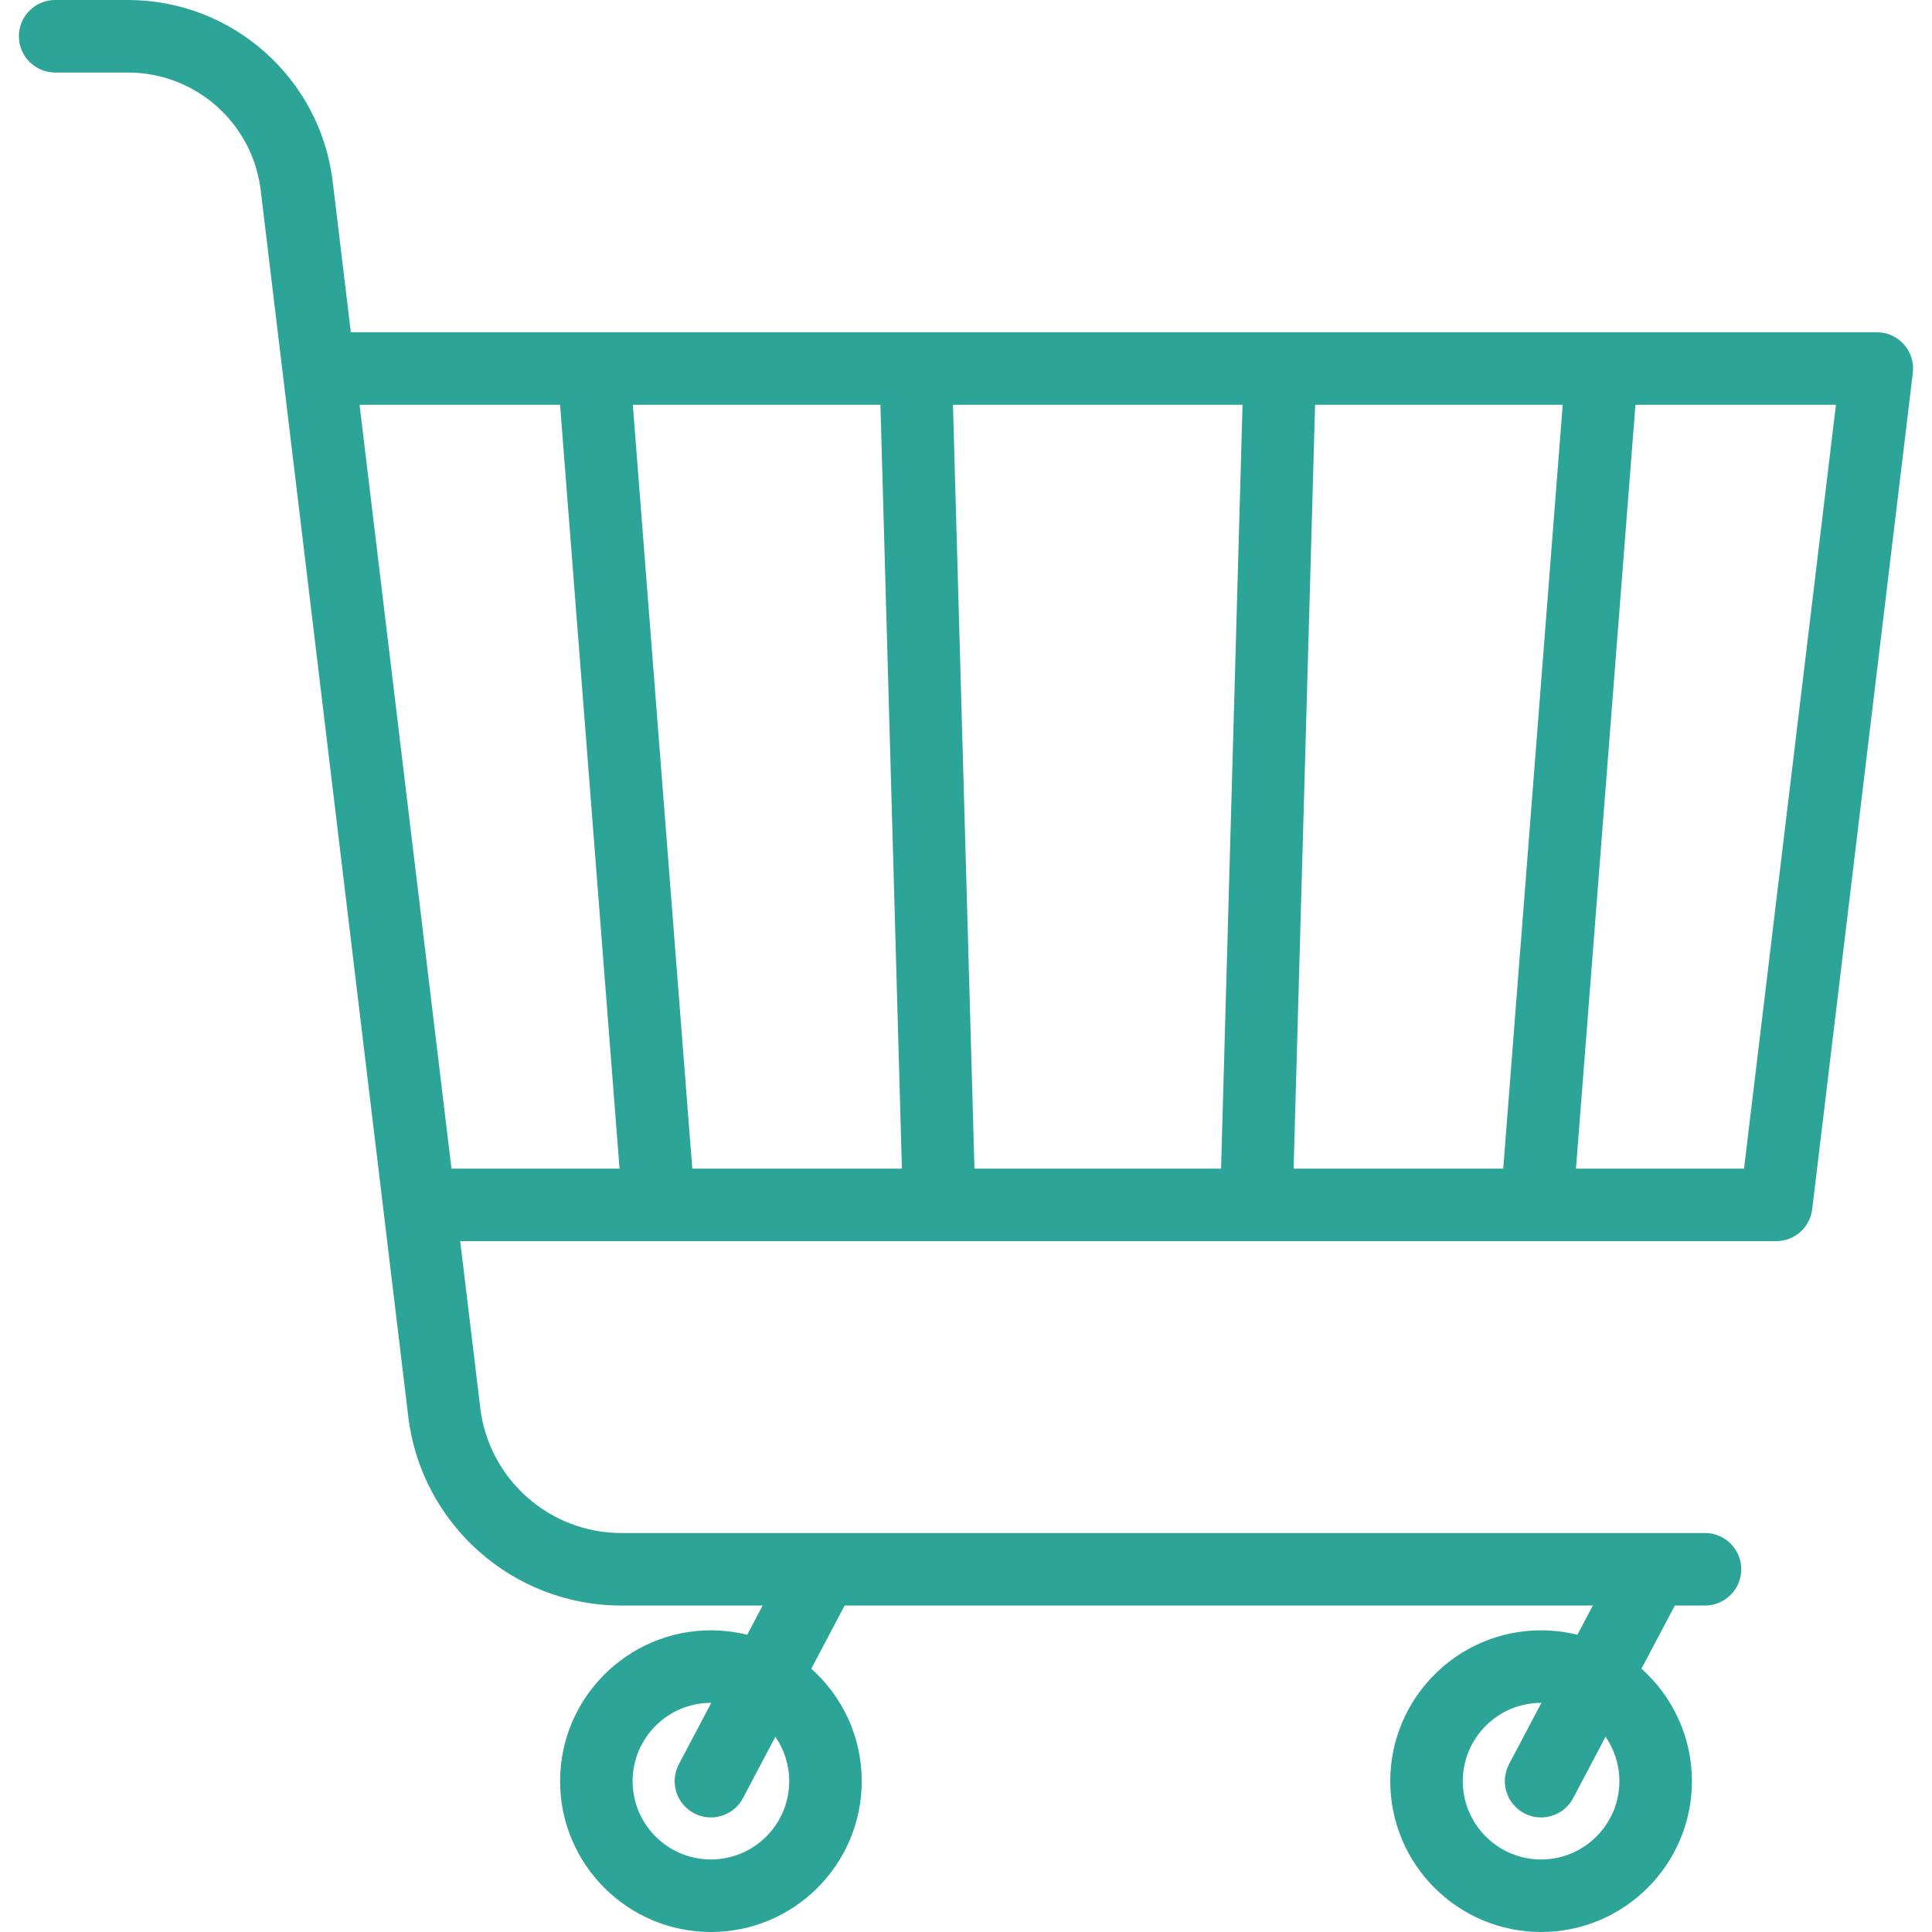
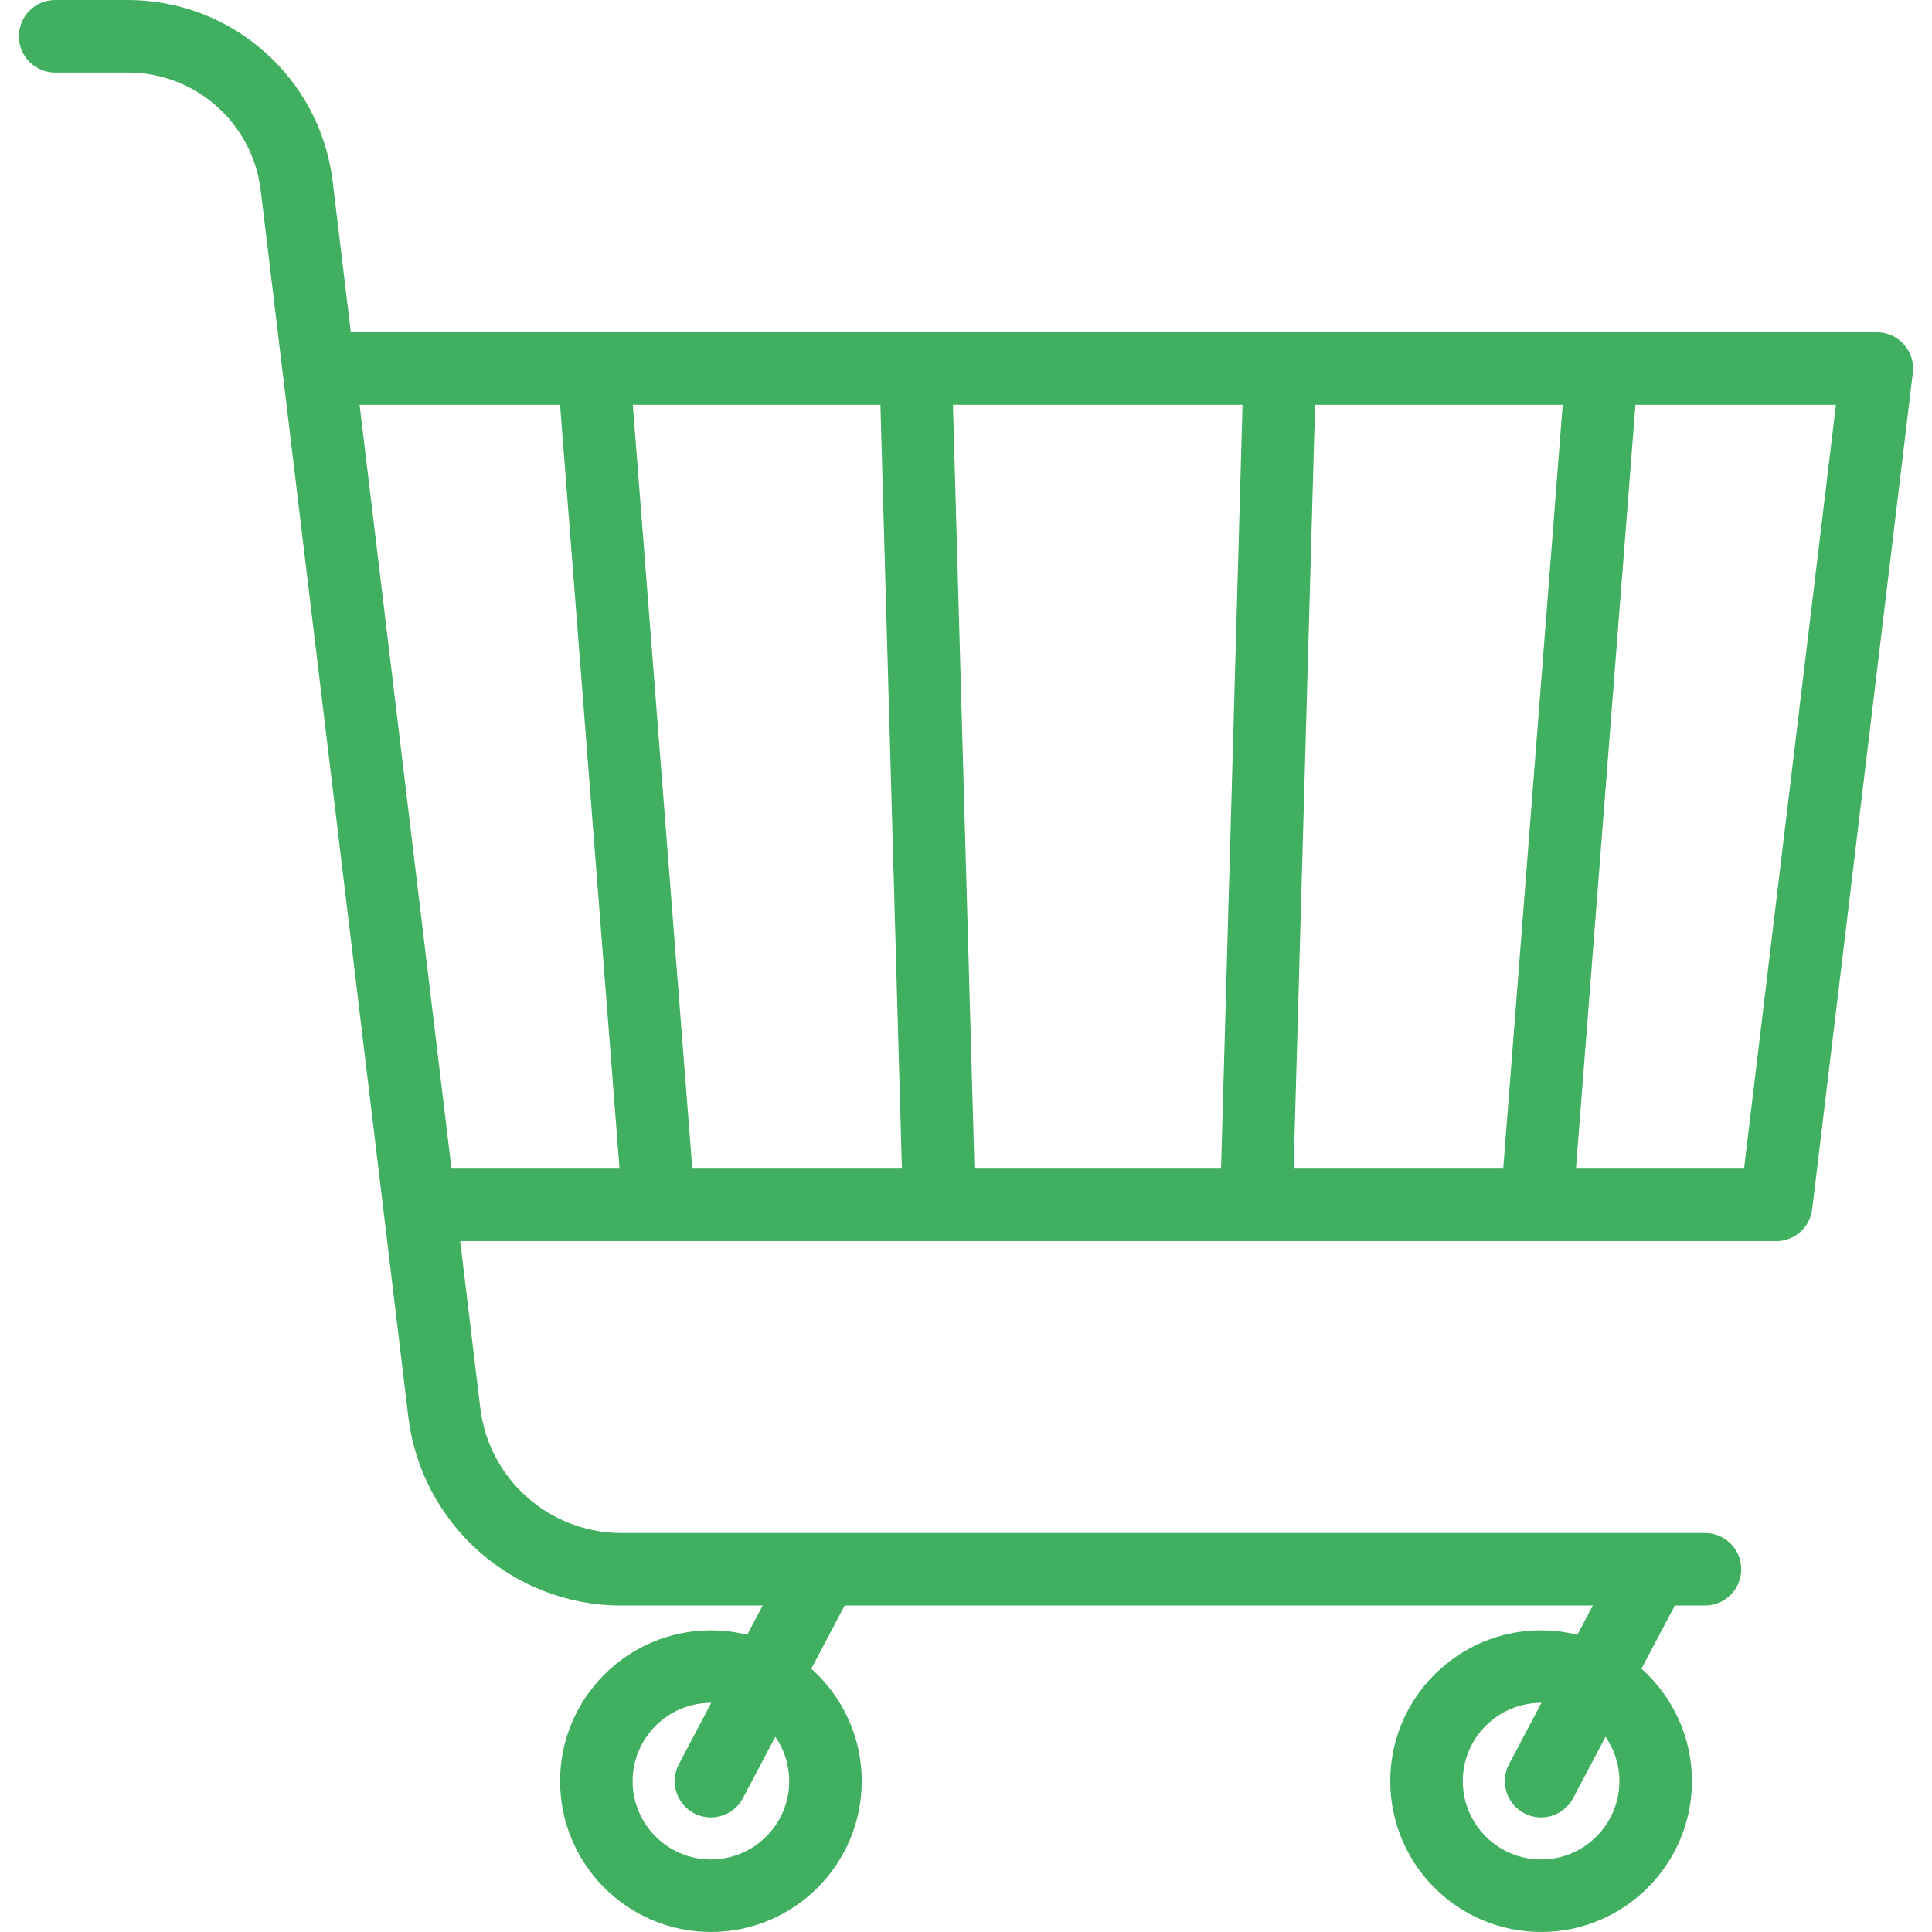
- <svg xmlns="http://www.w3.org/2000/svg" version="1.1" enable-background="new 0 0 399.6 399.6" width="399.6" height="399.6">
+ <svg xmlns="http://www.w3.org/2000/svg" version="1.1" enable-background="new 0 0 399.6 399.6" width="399.6" height="399.6" style="">
  <rect id="backgroundrect" width="100%" height="100%" x="0" y="0" fill="none" stroke="none" />
  <g class="currentLayer" style="">
-     <path d="m393.801,71.244c-1.424-1.605-3.466-2.523-5.611-2.523h-315.626l-3.749-31.158c-2.576-21.414-20.784-37.563-42.353-37.563h-15.052c-4.143,0-7.5,3.358-7.5,7.5s3.357,7.5 7.5,7.5h15.052c13.985,0 25.791,10.47 27.461,24.355l30.521,253.638c2.682,22.282 21.628,39.085 44.07,39.085h29.225l-3.193,6.047c-2.406-0.597-4.918-0.919-7.506-0.919-17.202,0-31.196,13.995-31.196,31.197s13.994,31.197 31.196,31.197 31.197-13.995 31.197-31.197c0-9.235-4.037-17.542-10.436-23.259l6.899-13.066h154.745l-3.193,6.047c-2.406-0.597-4.918-0.919-7.506-0.919-17.202,0-31.197,13.995-31.197,31.197s13.995,31.197 31.197,31.197 31.197-13.995 31.197-31.197c0-9.235-4.037-17.542-10.436-23.259l6.899-13.066h6.238c4.143,0 7.5-3.358 7.5-7.5s-3.357-7.5-7.5-7.5h-224.131c-14.858,0-27.402-11.125-29.178-25.877l-4.151-34.493h272.19c3.796,0 6.993-2.835 7.446-6.604l20.815-172.987c0.257-2.13-0.411-4.268-1.834-5.873zm-230.564,297.159c0,8.931-7.266,16.197-16.197,16.197-8.931,0-16.196-7.266-16.196-16.197s7.266-16.197 16.196-16.197c0.023,0 0.046,0.003 0.069,0.003l-6.701,12.691c-1.935,3.663-0.533,8.2 3.13,10.134 1.117,0.59 2.314,0.869 3.495,0.869 2.692,0 5.295-1.454 6.639-4l6.697-12.683c1.804,2.613 2.868,5.775 2.868,9.183zm171.707,0c0,8.931-7.266,16.197-16.197,16.197s-16.197-7.266-16.197-16.197 7.266-16.197 16.197-16.197c0.023,0 0.046,0.003 0.069,0.003l-6.701,12.691c-1.935,3.663-0.533,8.2 3.13,10.134 1.117,0.59 2.314,0.869 3.495,0.869 2.692,0 5.295-1.454 6.639-4l6.697-12.683c1.804,2.613 2.868,5.775 2.868,9.183zm-137.839-284.682h59.893l-4.443,157.987h-51.006l-4.444-157.987zm-10.562,157.987h-43.356l-12.302-157.987h51.214l4.444,157.987zm85.461-157.987h51.214l-12.302,157.987h-43.356l4.444-157.987zm-197.634,0h41.469l12.302,157.987h-34.761l-19.01-157.987zm286.353,157.987h-34.761l12.302-157.987h41.469l-19.01,157.987z" id="svg_1" class="selected" fill-opacity="1" fill="#2ca497" />
+     <path d="m393.801,71.244c-1.424-1.605-3.466-2.523-5.611-2.523h-315.626l-3.749-31.158c-2.576-21.414-20.784-37.563-42.353-37.563h-15.052c-4.143,0-7.5,3.358-7.5,7.5s3.357,7.5 7.5,7.5h15.052c13.985,0 25.791,10.47 27.461,24.355l30.521,253.638c2.682,22.282 21.628,39.085 44.07,39.085h29.225l-3.193,6.047c-2.406-0.597-4.918-0.919-7.506-0.919-17.202,0-31.196,13.995-31.196,31.197s13.994,31.197 31.196,31.197 31.197-13.995 31.197-31.197c0-9.235-4.037-17.542-10.436-23.259l6.899-13.066h154.745l-3.193,6.047c-2.406-0.597-4.918-0.919-7.506-0.919-17.202,0-31.197,13.995-31.197,31.197s13.995,31.197 31.197,31.197 31.197-13.995 31.197-31.197c0-9.235-4.037-17.542-10.436-23.259l6.899-13.066h6.238c4.143,0 7.5-3.358 7.5-7.5s-3.357-7.5-7.5-7.5h-224.131c-14.858,0-27.402-11.125-29.178-25.877l-4.151-34.493h272.19c3.796,0 6.993-2.835 7.446-6.604l20.815-172.987c0.257-2.13-0.411-4.268-1.834-5.873zm-230.564,297.159c0,8.931-7.266,16.197-16.197,16.197-8.931,0-16.196-7.266-16.196-16.197s7.266-16.197 16.196-16.197c0.023,0 0.046,0.003 0.069,0.003l-6.701,12.691c-1.935,3.663-0.533,8.2 3.13,10.134 1.117,0.59 2.314,0.869 3.495,0.869 2.692,0 5.295-1.454 6.639-4l6.697-12.683c1.804,2.613 2.868,5.775 2.868,9.183zm171.707,0c0,8.931-7.266,16.197-16.197,16.197s-16.197-7.266-16.197-16.197 7.266-16.197 16.197-16.197c0.023,0 0.046,0.003 0.069,0.003l-6.701,12.691c-1.935,3.663-0.533,8.2 3.13,10.134 1.117,0.59 2.314,0.869 3.495,0.869 2.692,0 5.295-1.454 6.639-4l6.697-12.683c1.804,2.613 2.868,5.775 2.868,9.183zm-137.839-284.682h59.893l-4.443,157.987h-51.006l-4.444-157.987zm-10.562,157.987h-43.356l-12.302-157.987h51.214l4.444,157.987zm85.461-157.987h51.214l-12.302,157.987h-43.356l4.444-157.987zm-197.634,0h41.469l12.302,157.987h-34.761l-19.01-157.987zm286.353,157.987h-34.761l12.302-157.987h41.469l-19.01,157.987z" id="svg_1" class="selected" fill-opacity="1" fill="#40af60" />
  </g>
</svg>
